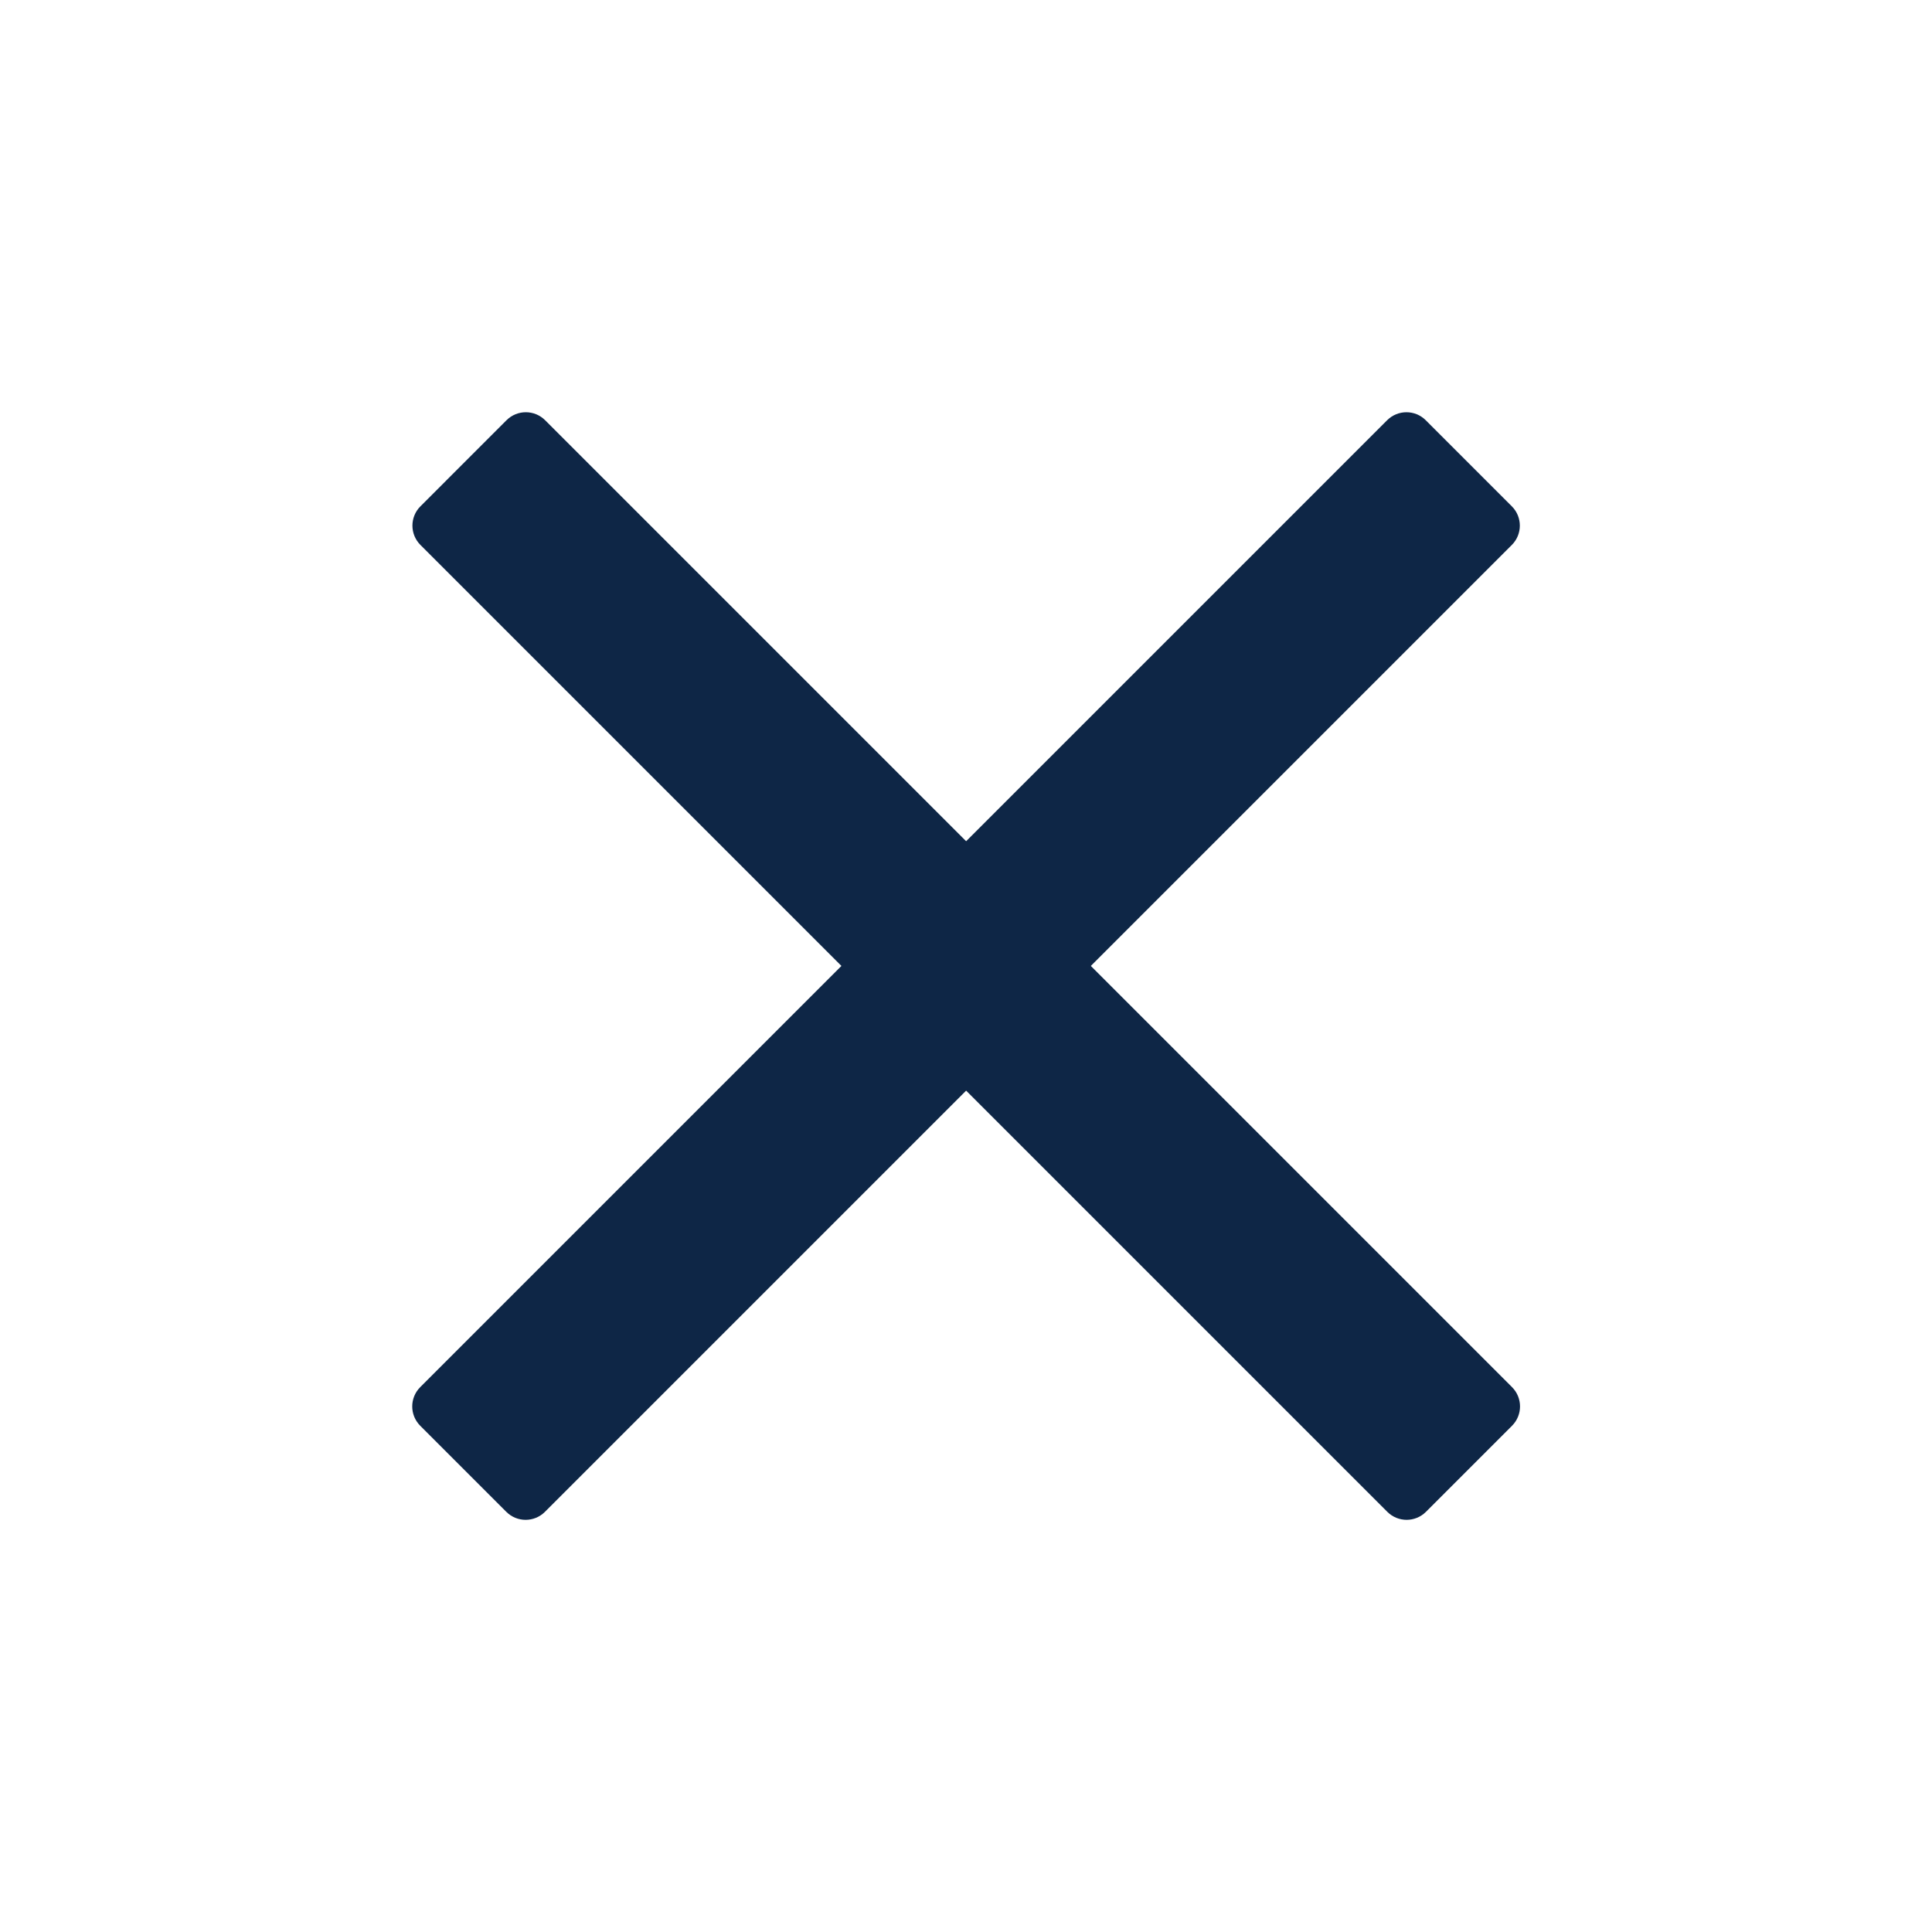
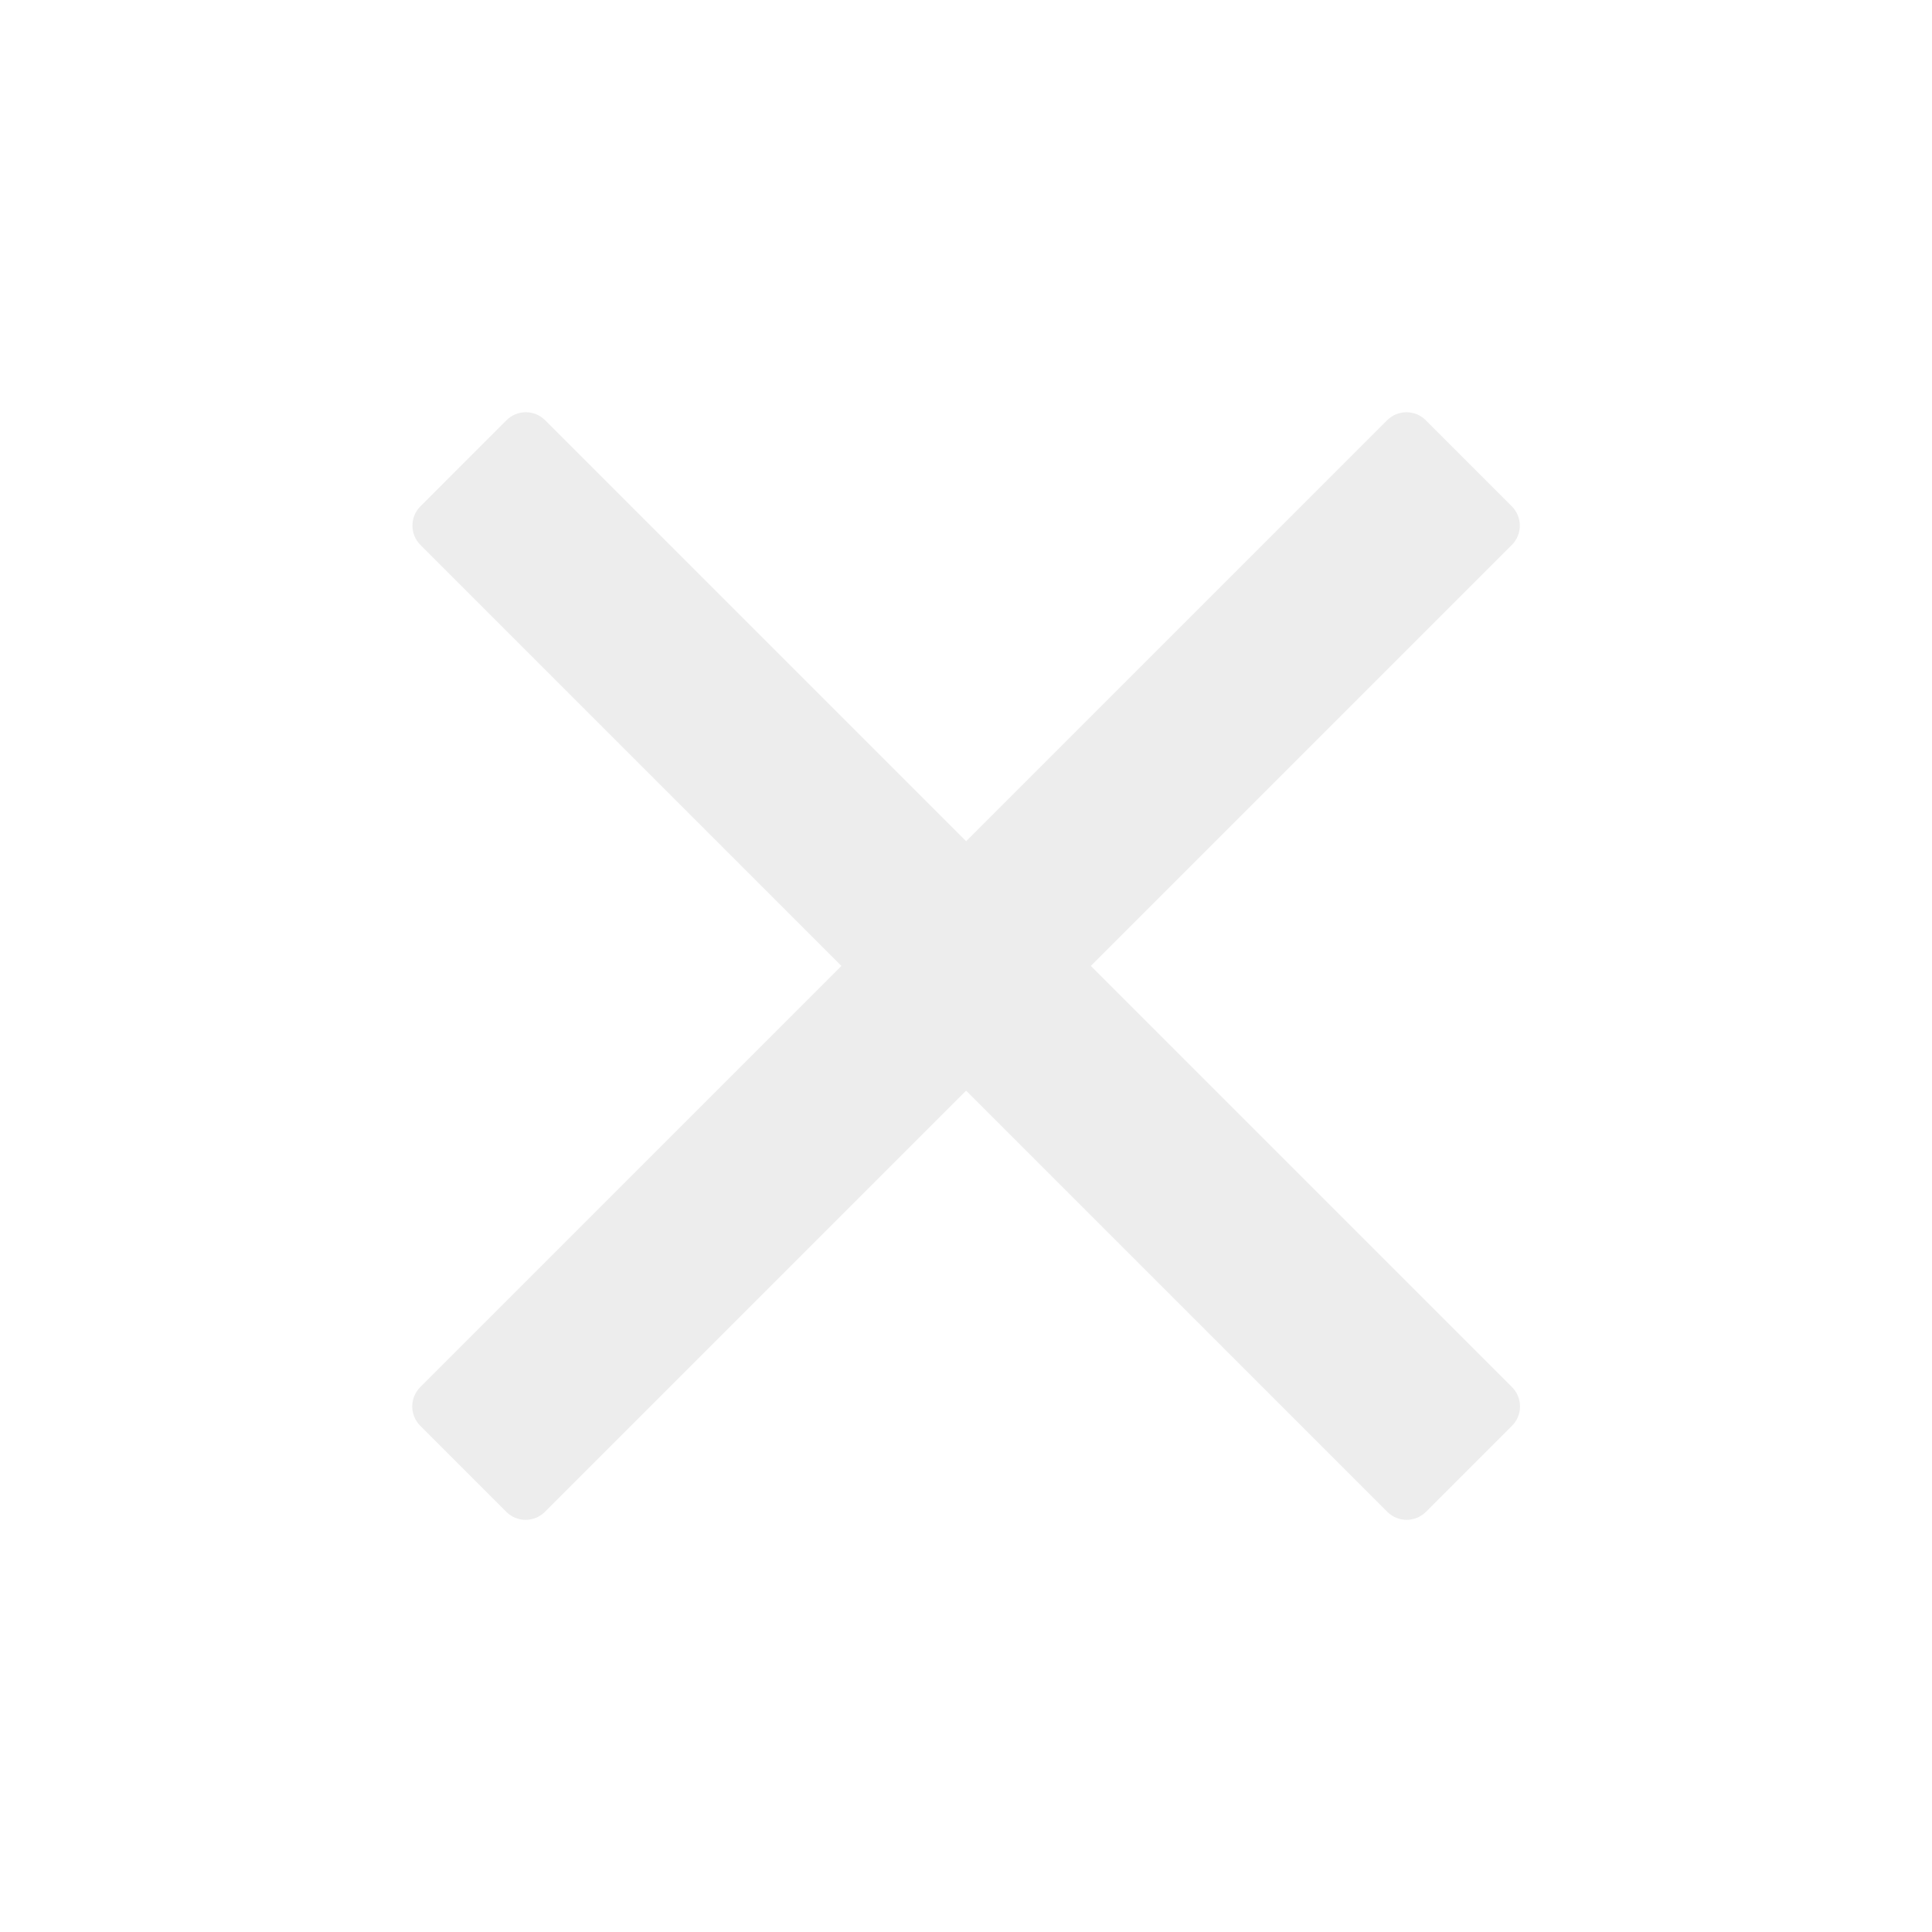
<svg xmlns="http://www.w3.org/2000/svg" id="Layer_1" data-name="Layer 1" viewBox="0 0 72.85 72.85">
  <defs>
    <style>
      .cls-1 {
-         fill: #0e2646;
+         fill: #ededed;
      }
    </style>
  </defs>
  <rect class="cls-1" x="9.62" y="33.1" width="53.62" height="6.65" rx="1.03" transform="translate(-15.09 36.43) rotate(-45)" />
  <rect class="cls-1" x="9.62" y="33.1" width="53.62" height="6.65" rx="1.03" transform="translate(36.43 -15.09) rotate(45)" />
</svg>
